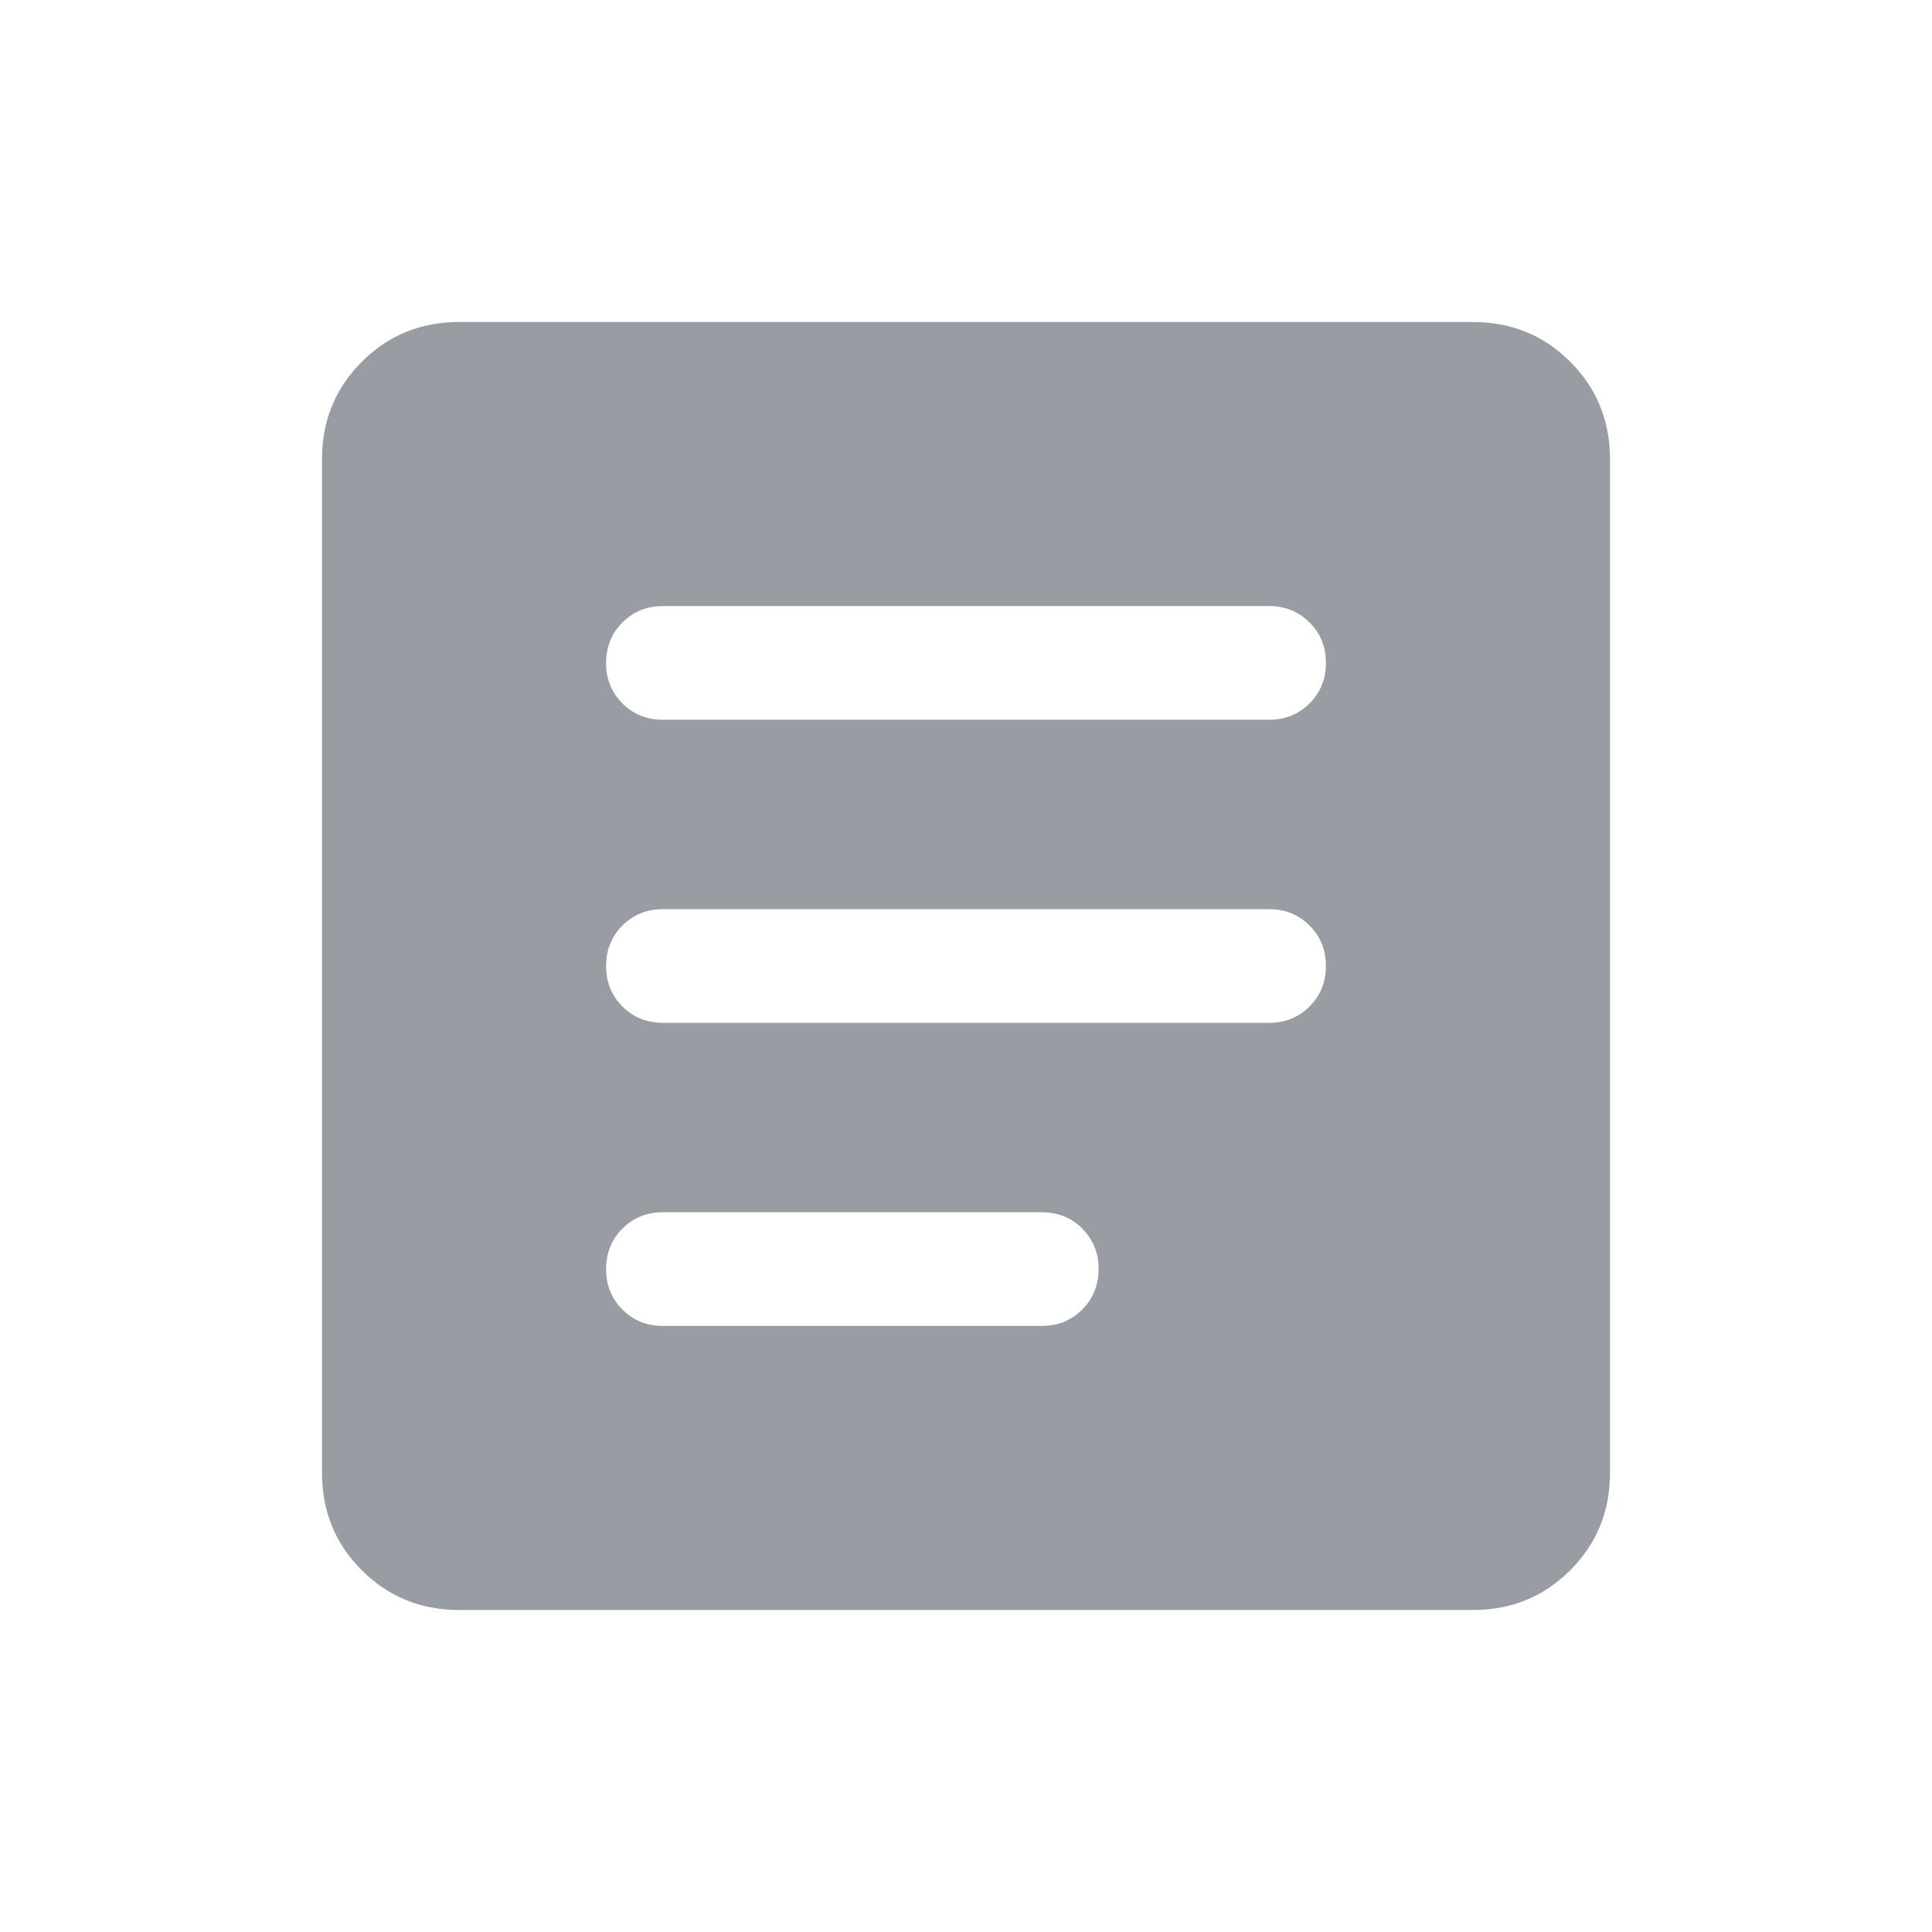
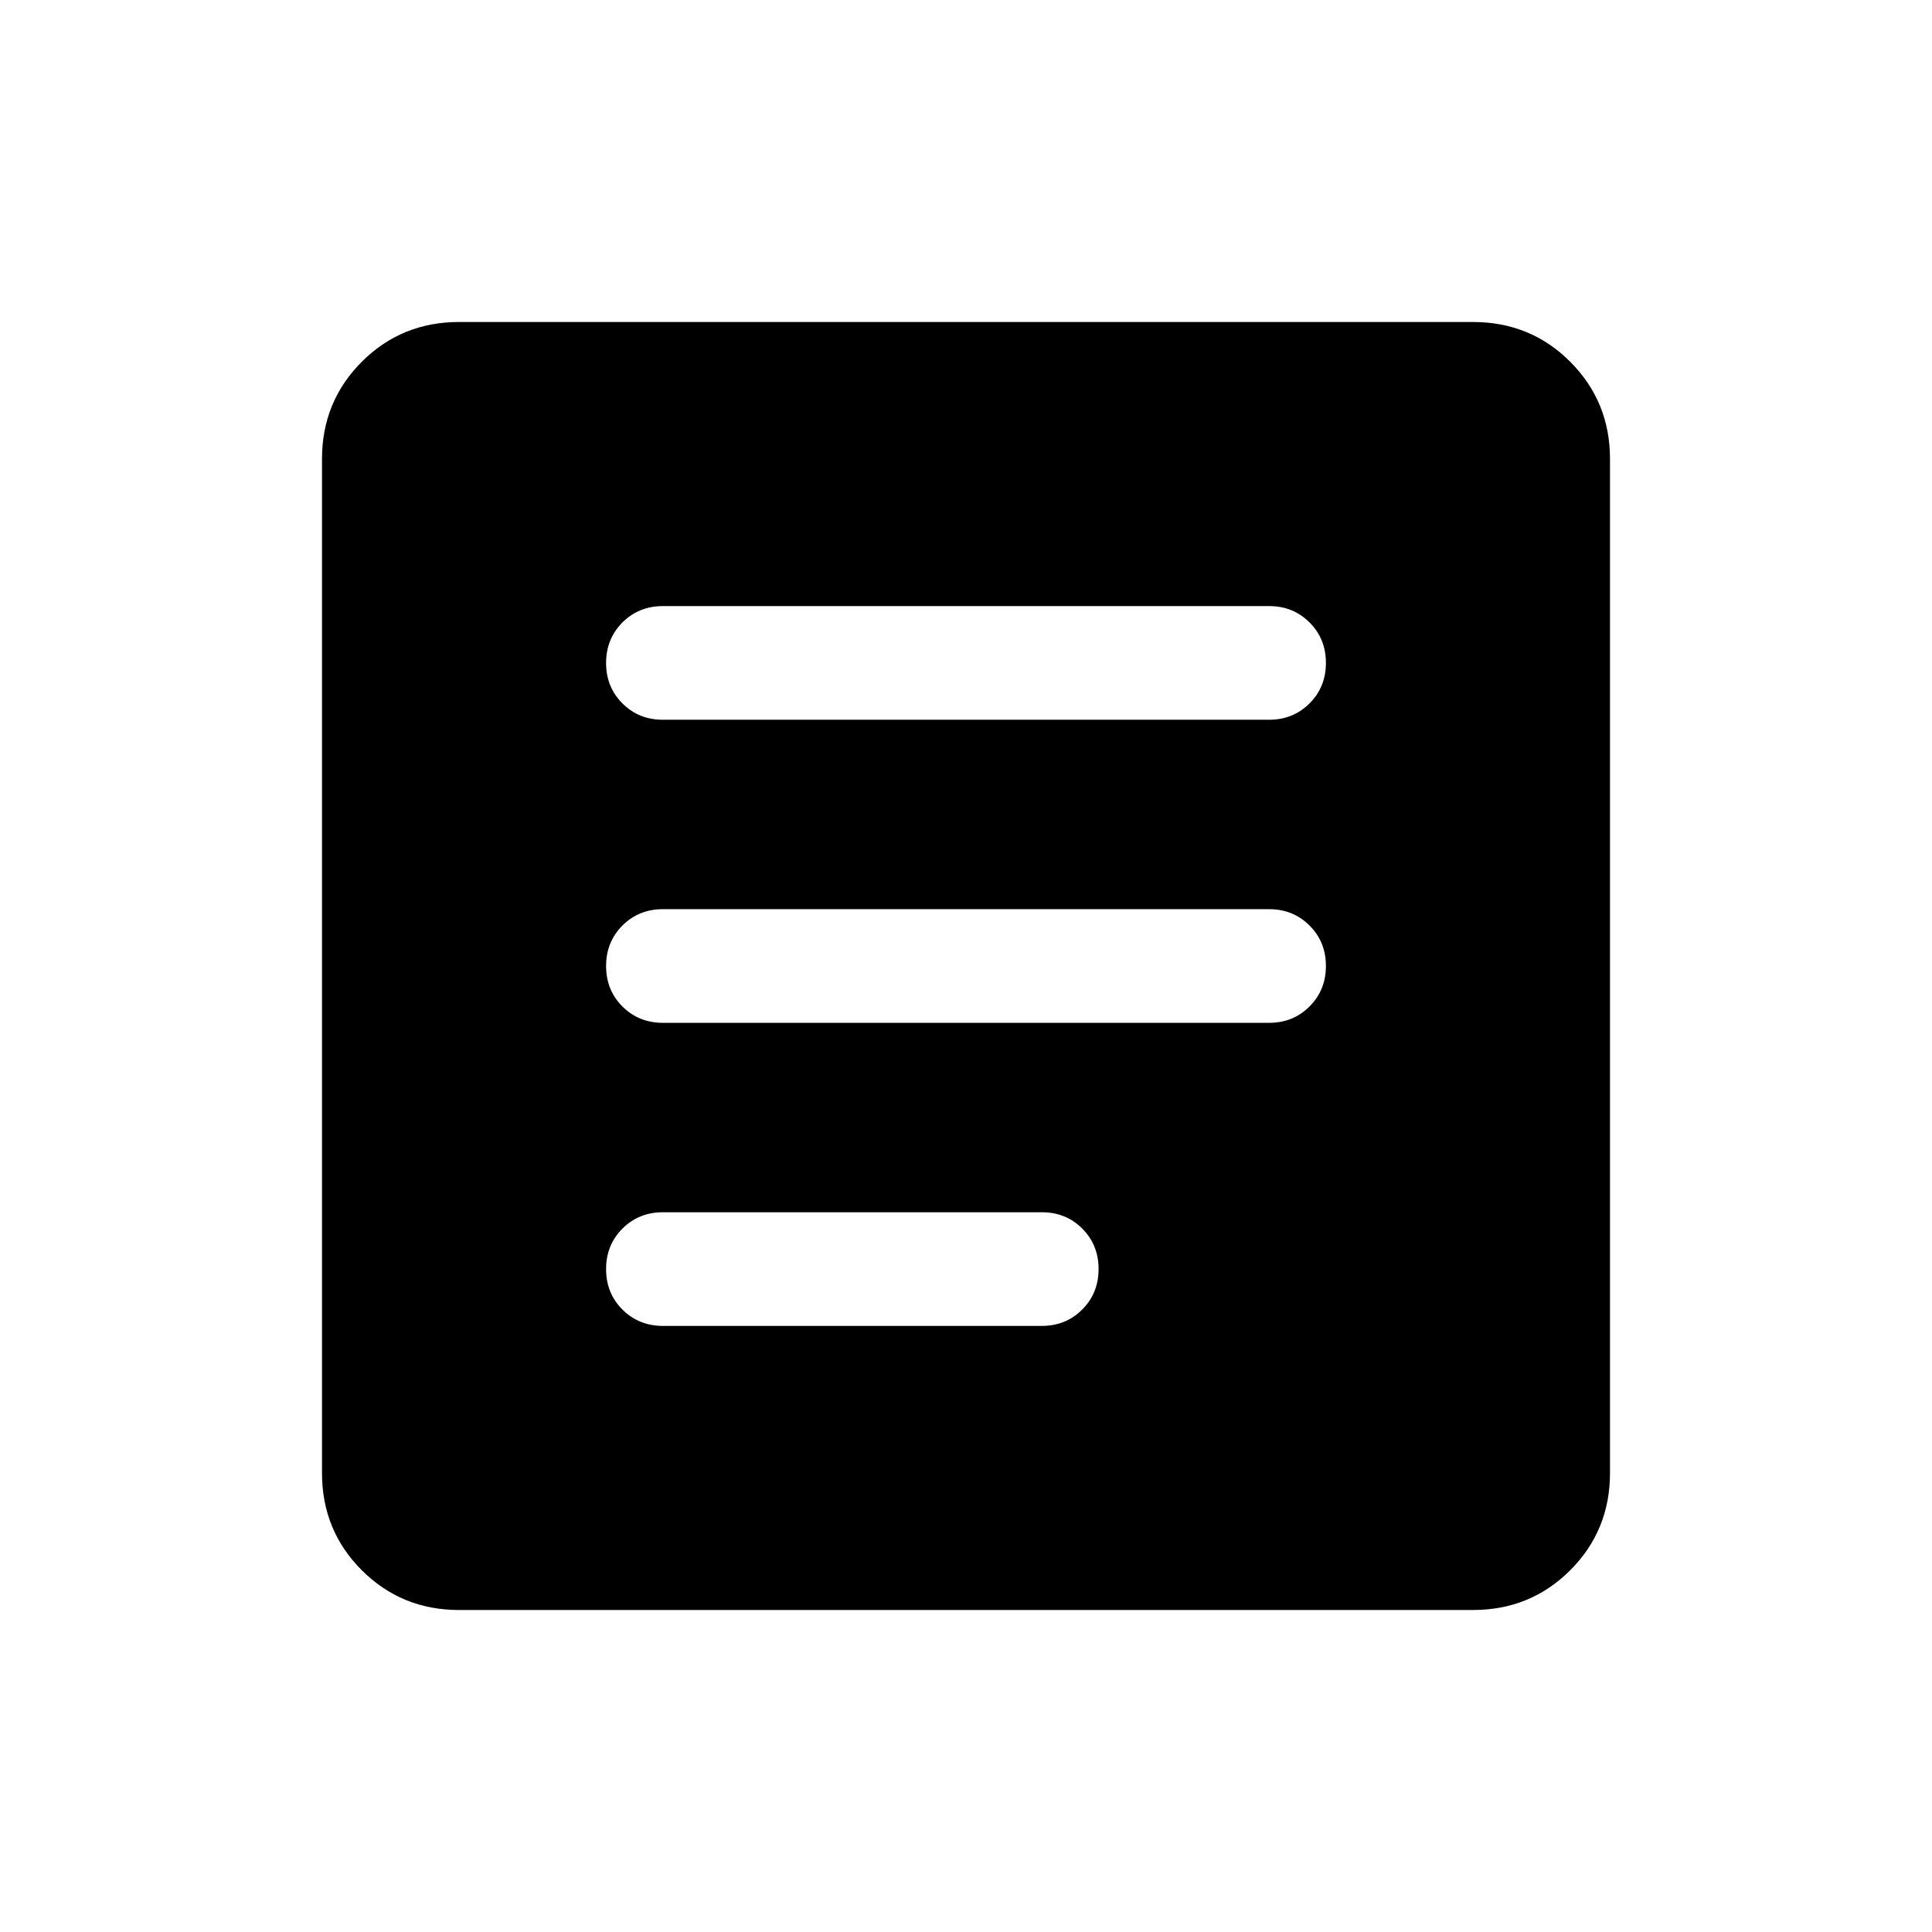
<svg xmlns="http://www.w3.org/2000/svg" width="24" height="24" viewBox="0 0 24 24" fill="none">
-   <path d="M5.701 20C5.226 20 4.824 19.835 4.494 19.506C4.165 19.177 4 18.774 4 18.299V5.701C4 5.226 4.165 4.824 4.494 4.494C4.824 4.165 5.226 4 5.701 4H18.299C18.774 4 19.177 4.165 19.506 4.494C19.835 4.824 20 5.226 20 5.701V18.299C20 18.774 19.835 19.177 19.506 19.506C19.177 19.835 18.774 20 18.299 20H5.701ZM8.235 16.471H12.941C13.141 16.471 13.309 16.403 13.444 16.267C13.579 16.132 13.647 15.964 13.647 15.764C13.647 15.564 13.579 15.397 13.444 15.262C13.309 15.126 13.141 15.059 12.941 15.059H8.235C8.035 15.059 7.868 15.127 7.732 15.262C7.597 15.397 7.529 15.565 7.529 15.765C7.529 15.965 7.597 16.133 7.732 16.268C7.868 16.403 8.035 16.471 8.235 16.471ZM8.235 12.706H15.765C15.965 12.706 16.132 12.638 16.267 12.503C16.403 12.367 16.471 12.2 16.471 12C16.471 11.8 16.403 11.632 16.267 11.497C16.132 11.362 15.965 11.294 15.765 11.294H8.235C8.035 11.294 7.868 11.362 7.732 11.497C7.597 11.633 7.529 11.8 7.529 12C7.529 12.2 7.597 12.368 7.732 12.503C7.868 12.638 8.035 12.706 8.235 12.706ZM8.235 8.941H15.765C15.965 8.941 16.132 8.873 16.267 8.738C16.403 8.603 16.471 8.435 16.471 8.235C16.471 8.035 16.403 7.867 16.267 7.732C16.132 7.597 15.965 7.529 15.765 7.529H8.235C8.035 7.529 7.868 7.597 7.732 7.732C7.597 7.868 7.529 8.036 7.529 8.236C7.529 8.436 7.597 8.603 7.732 8.738C7.868 8.874 8.035 8.941 8.235 8.941Z" fill="#989DA3" />
+   <path d="M5.701 20C5.226 20 4.824 19.835 4.494 19.506C4.165 19.177 4 18.774 4 18.299V5.701C4 5.226 4.165 4.824 4.494 4.494C4.824 4.165 5.226 4 5.701 4H18.299C18.774 4 19.177 4.165 19.506 4.494C19.835 4.824 20 5.226 20 5.701V18.299C20 18.774 19.835 19.177 19.506 19.506C19.177 19.835 18.774 20 18.299 20H5.701ZM8.235 16.471H12.941C13.141 16.471 13.309 16.403 13.444 16.267C13.579 16.132 13.647 15.964 13.647 15.764C13.647 15.564 13.579 15.397 13.444 15.262C13.309 15.126 13.141 15.059 12.941 15.059H8.235C8.035 15.059 7.868 15.127 7.732 15.262C7.597 15.397 7.529 15.565 7.529 15.765C7.529 15.965 7.597 16.133 7.732 16.268C7.868 16.403 8.035 16.471 8.235 16.471ZM8.235 12.706H15.765C15.965 12.706 16.132 12.638 16.267 12.503C16.403 12.367 16.471 12.2 16.471 12C16.471 11.8 16.403 11.632 16.267 11.497C16.132 11.362 15.965 11.294 15.765 11.294H8.235C8.035 11.294 7.868 11.362 7.732 11.497C7.597 11.633 7.529 11.8 7.529 12C7.529 12.2 7.597 12.368 7.732 12.503C7.868 12.638 8.035 12.706 8.235 12.706ZM8.235 8.941H15.765C15.965 8.941 16.132 8.873 16.267 8.738C16.403 8.603 16.471 8.435 16.471 8.235C16.471 8.035 16.403 7.867 16.267 7.732C16.132 7.597 15.965 7.529 15.765 7.529H8.235C8.035 7.529 7.868 7.597 7.732 7.732C7.597 7.868 7.529 8.036 7.529 8.236C7.529 8.436 7.597 8.603 7.732 8.738C7.868 8.874 8.035 8.941 8.235 8.941Z" fill="black" />
</svg>
